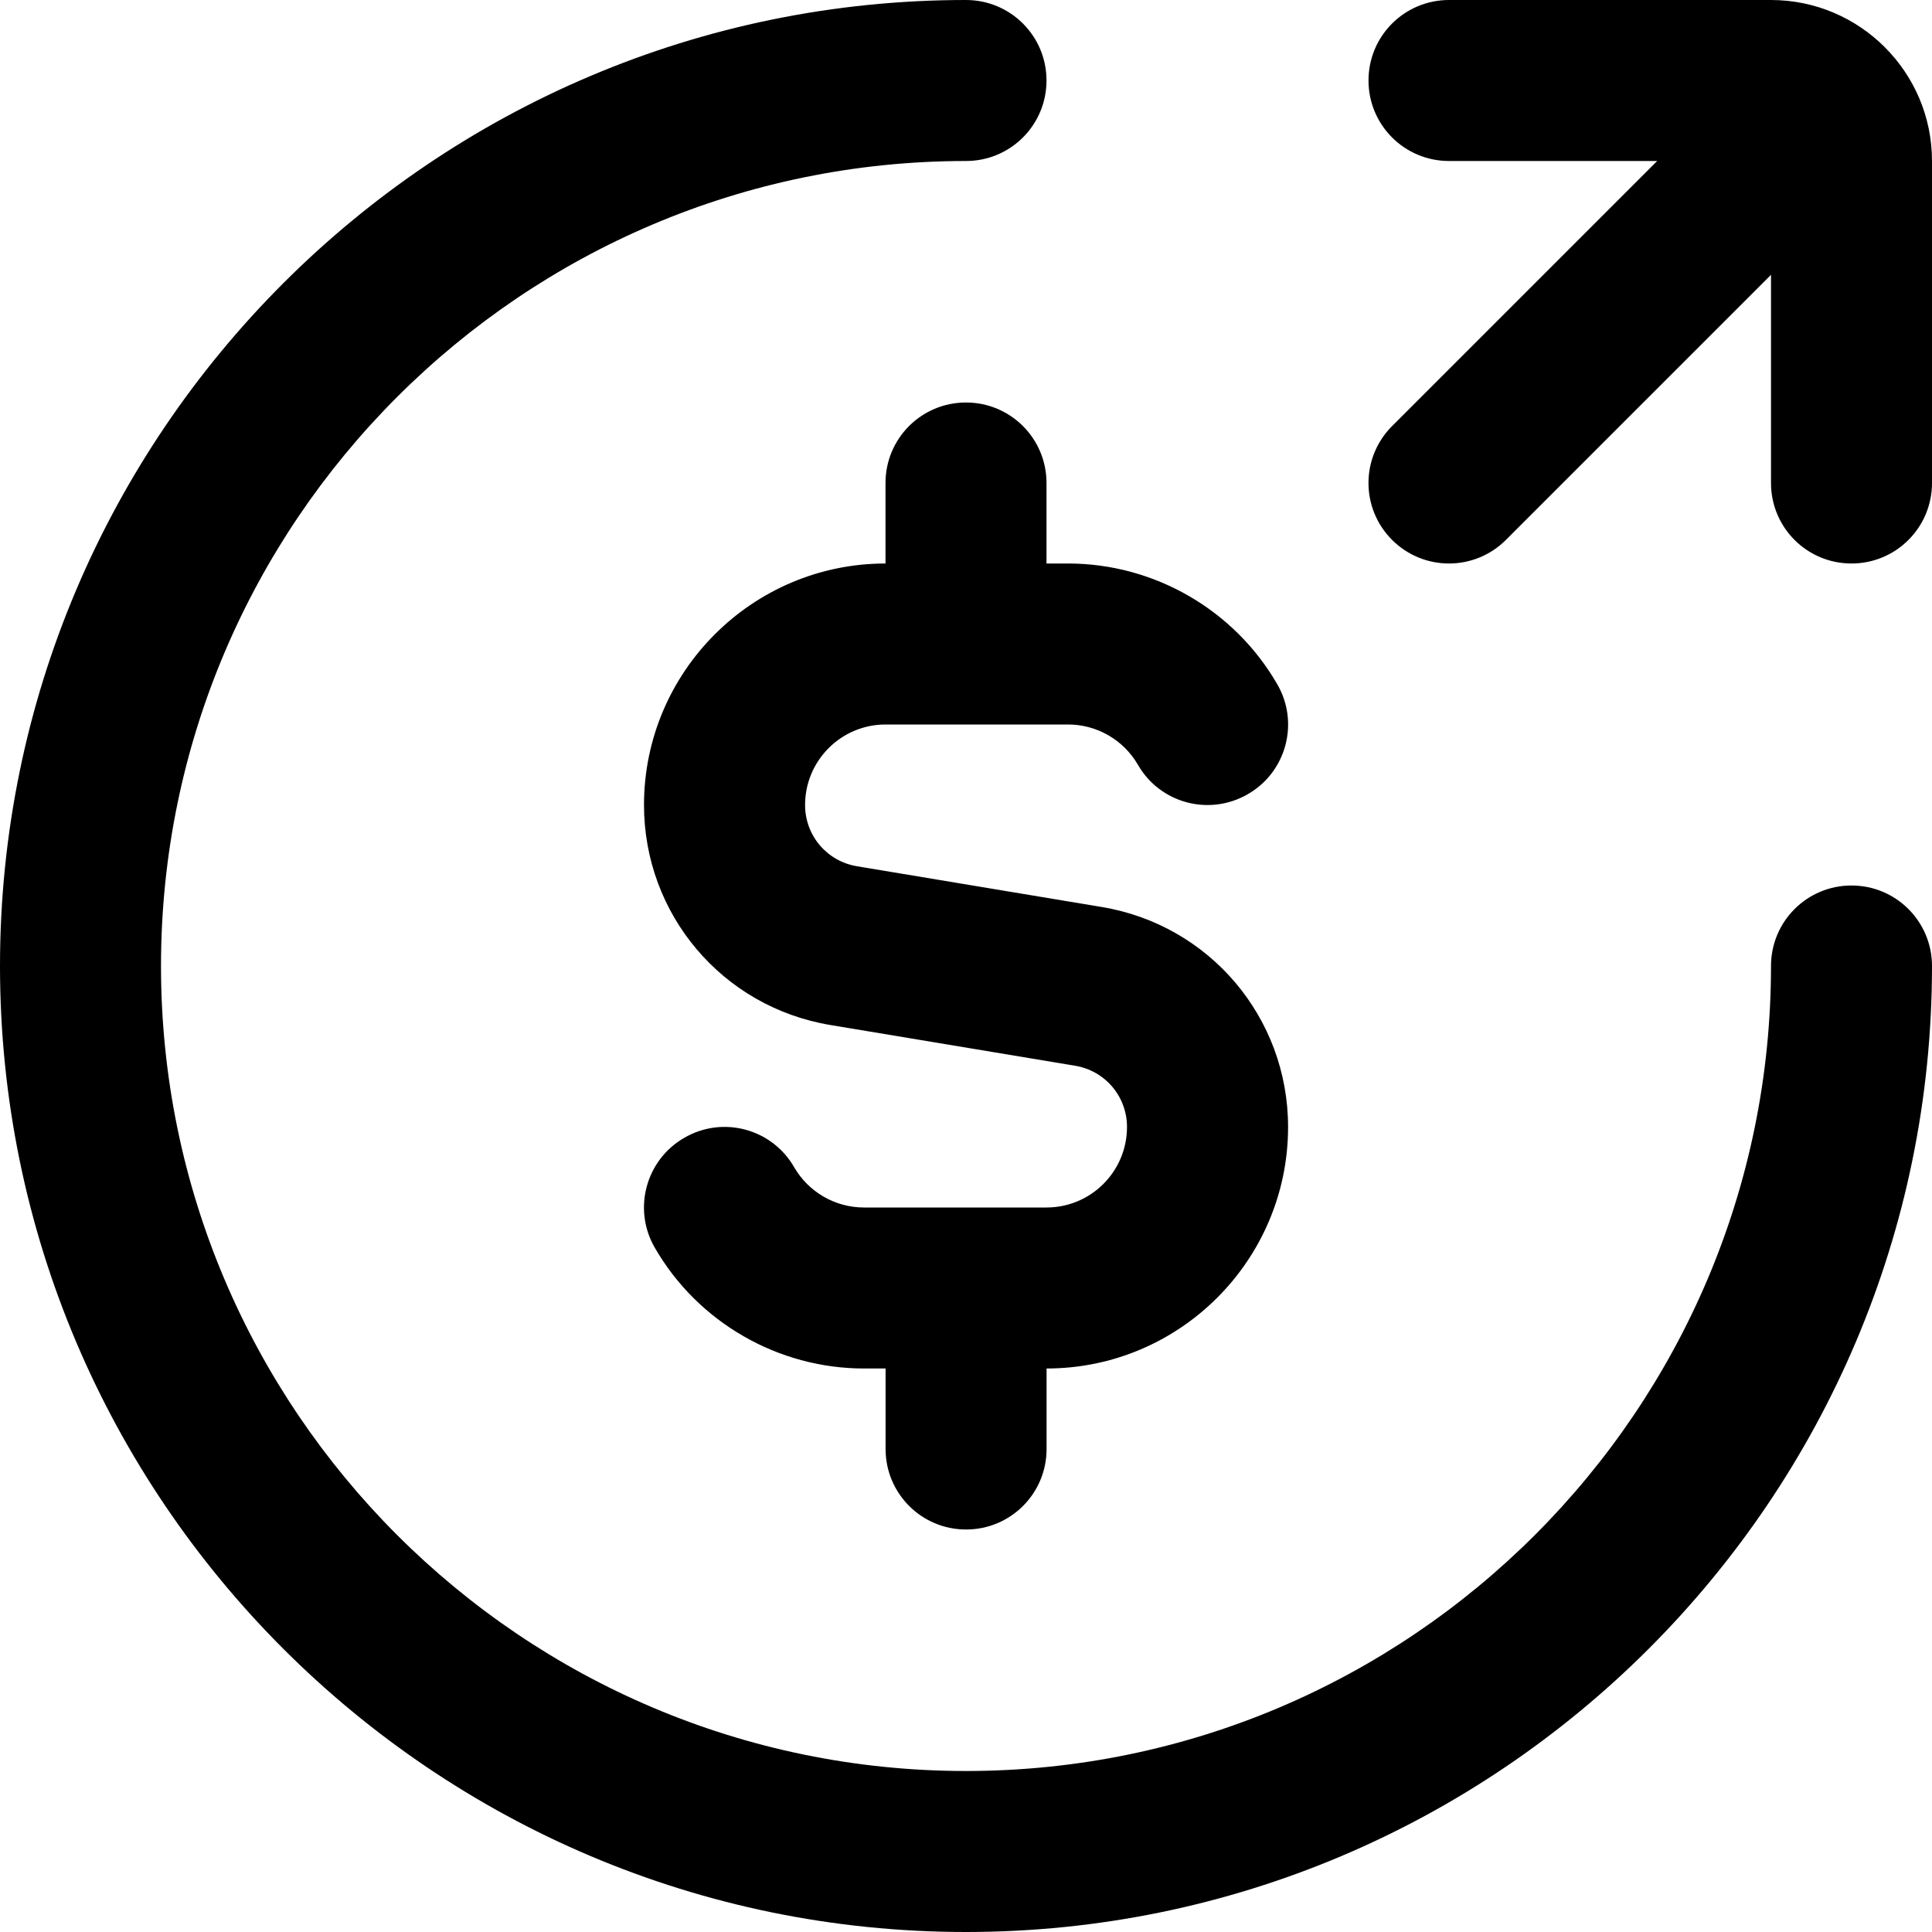
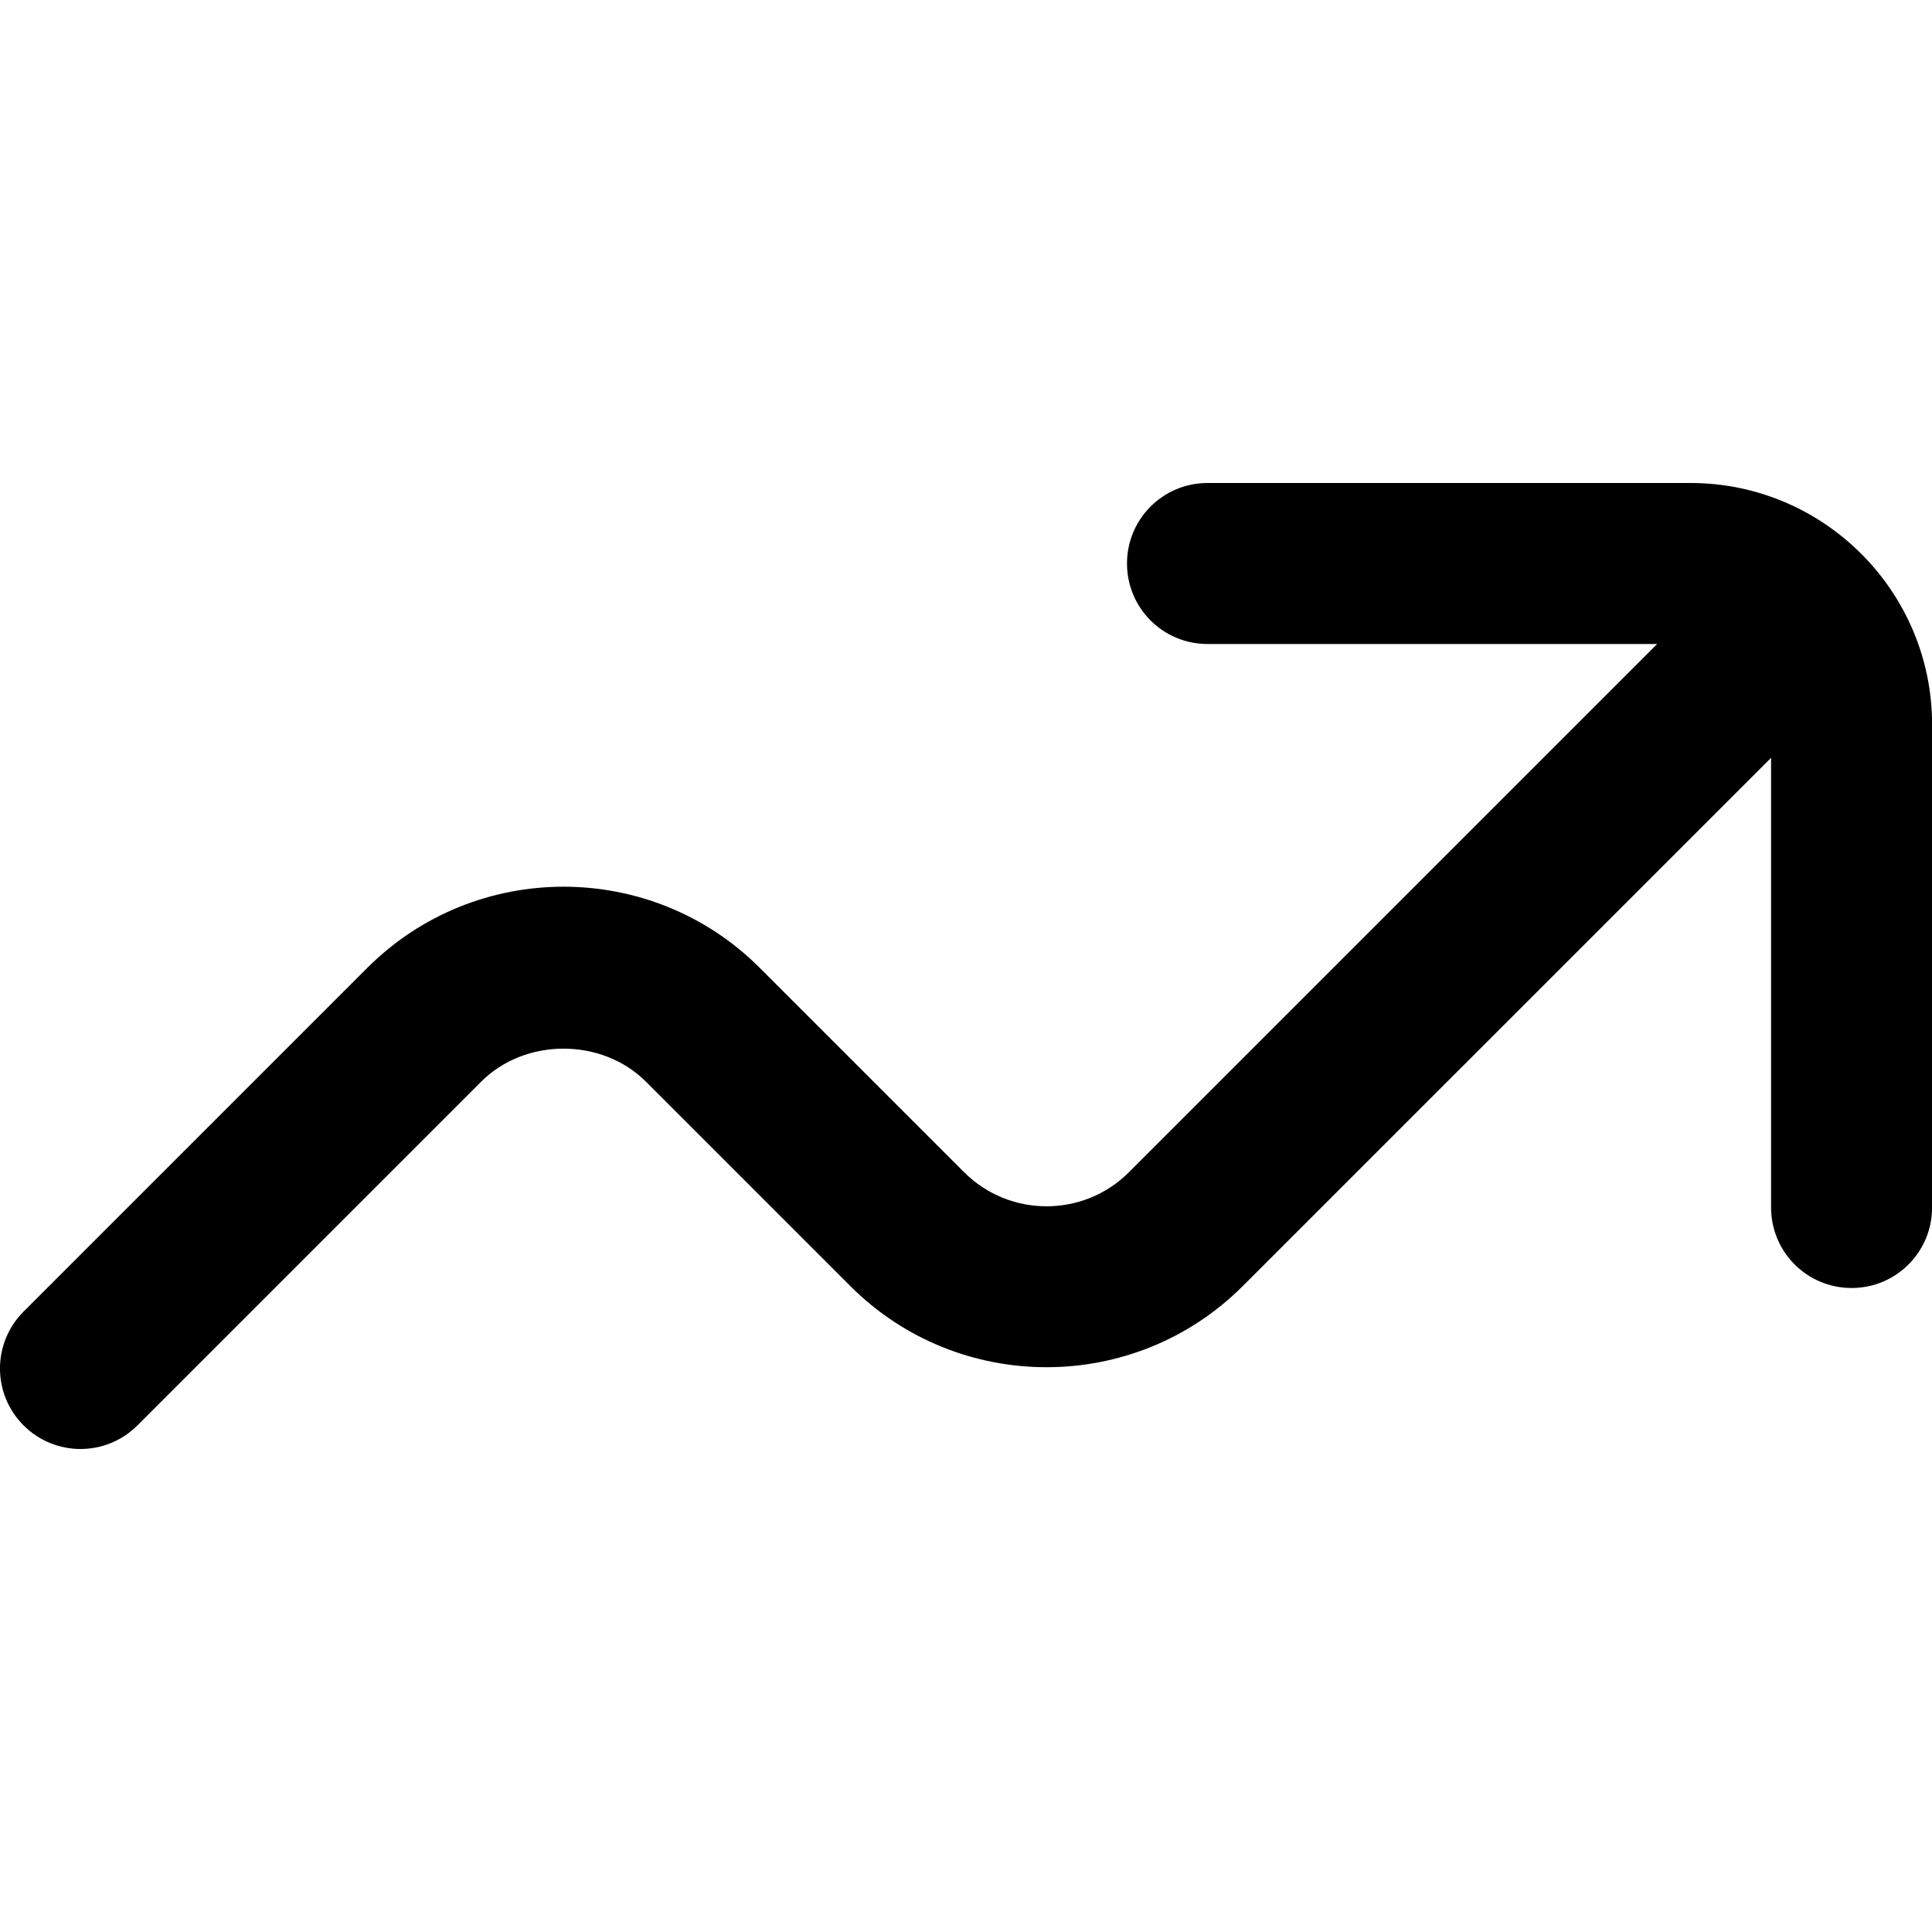
- <svg xmlns="http://www.w3.org/2000/svg" id="Layer_1" data-name="Layer 1" viewBox="0 0 24 24">
-   <path d="m24,12c0,6.617-5.383,12-12,12S0,18.617,0,12,5.383,0,12,0c.553,0,1,.447,1,1s-.447,1-1,1C6.486,2,2,6.486,2,12s4.486,10,10,10,10-4.486,10-10c0-.553.447-1,1-1s1,.447,1,1ZM22,0h-4c-.553,0-1,.447-1,1s.447,1,1,1h2.586l-3.293,3.293c-.391.391-.391,1.023,0,1.414.195.195.451.293.707.293s.512-.098.707-.293l3.293-3.293v2.586c0,.553.447,1,1,1s1-.447,1-1V2c0-1.103-.897-2-2-2Zm-9,6c0-.553-.447-1-1-1s-1,.447-1,1v1c-1.654,0-3,1.346-3,3,0,1.359.974,2.51,2.315,2.733l3.04.506c.374.062.645.382.645.761,0,.552-.448,1-1,1h-2.268c-.356,0-.688-.191-.867-.501-.276-.479-.887-.643-1.366-.364-.478.276-.642.888-.364,1.366.534.925,1.53,1.499,2.598,1.499h.268v1c0,.553.447,1,1,1s1-.447,1-1v-1c1.654,0,3-1.346,3-3,0-1.359-.974-2.51-2.315-2.733l-3.04-.506c-.374-.062-.645-.382-.645-.761,0-.552.448-1,1-1h2.268c.356,0,.688.191.867.501.275.478.886.642,1.366.364.478-.276.642-.888.364-1.366-.534-.925-1.53-1.499-2.598-1.499h-.268v-1Z" />
+ <svg xmlns="http://www.w3.org/2000/svg" id="Layer_1" data-name="Layer 1" viewBox="0 0 24 24" width="512" height="512">
+   <path d="M21,6h-6c-.553,0-1,.447-1,1s.447,1,1,1h5.586l-6.562,6.562c-.564,.564-1.482,.564-2.047,0l-2.539-2.539c-1.344-1.344-3.531-1.344-4.875,0L.293,16.293c-.391,.391-.391,1.023,0,1.414,.195,.195,.451,.293,.707,.293s.512-.098,.707-.293l4.27-4.27c.547-.547,1.5-.547,2.047,0l2.539,2.539c1.344,1.344,3.531,1.344,4.875,0l6.563-6.562v5.586c0,.553,.447,1,1,1s1-.447,1-1v-6c0-1.654-1.346-3-3-3Z" />
</svg>
